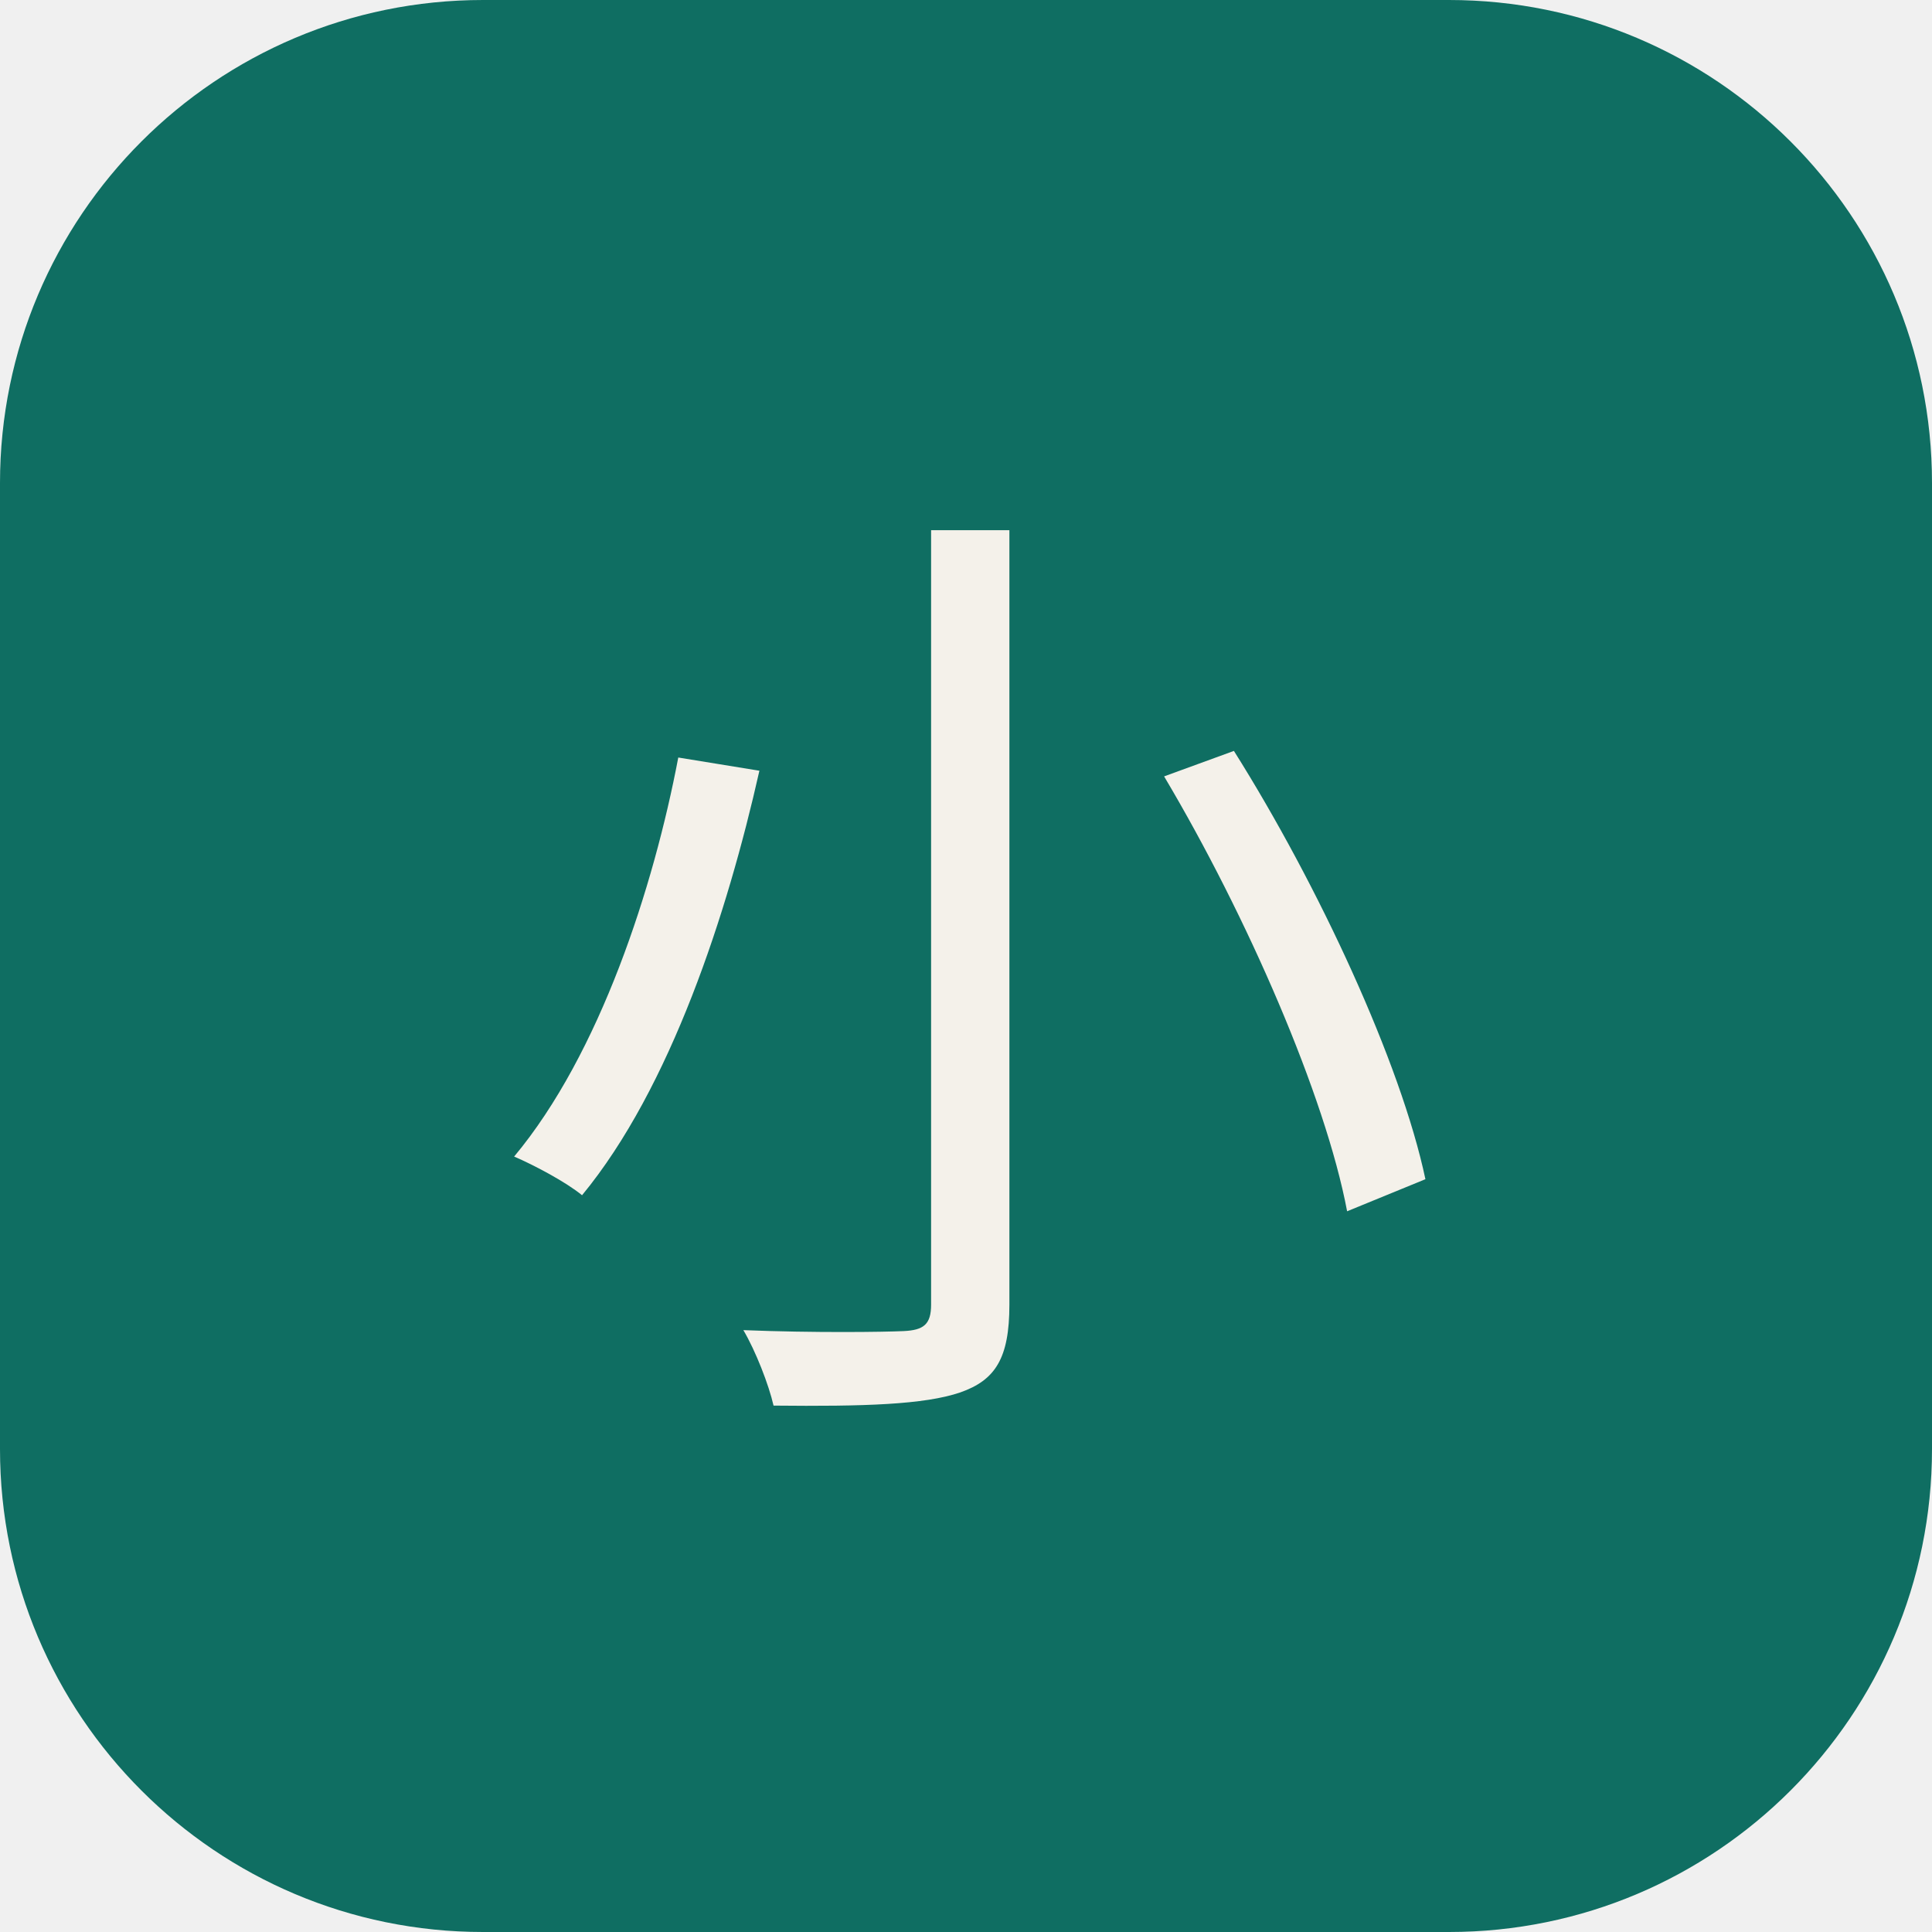
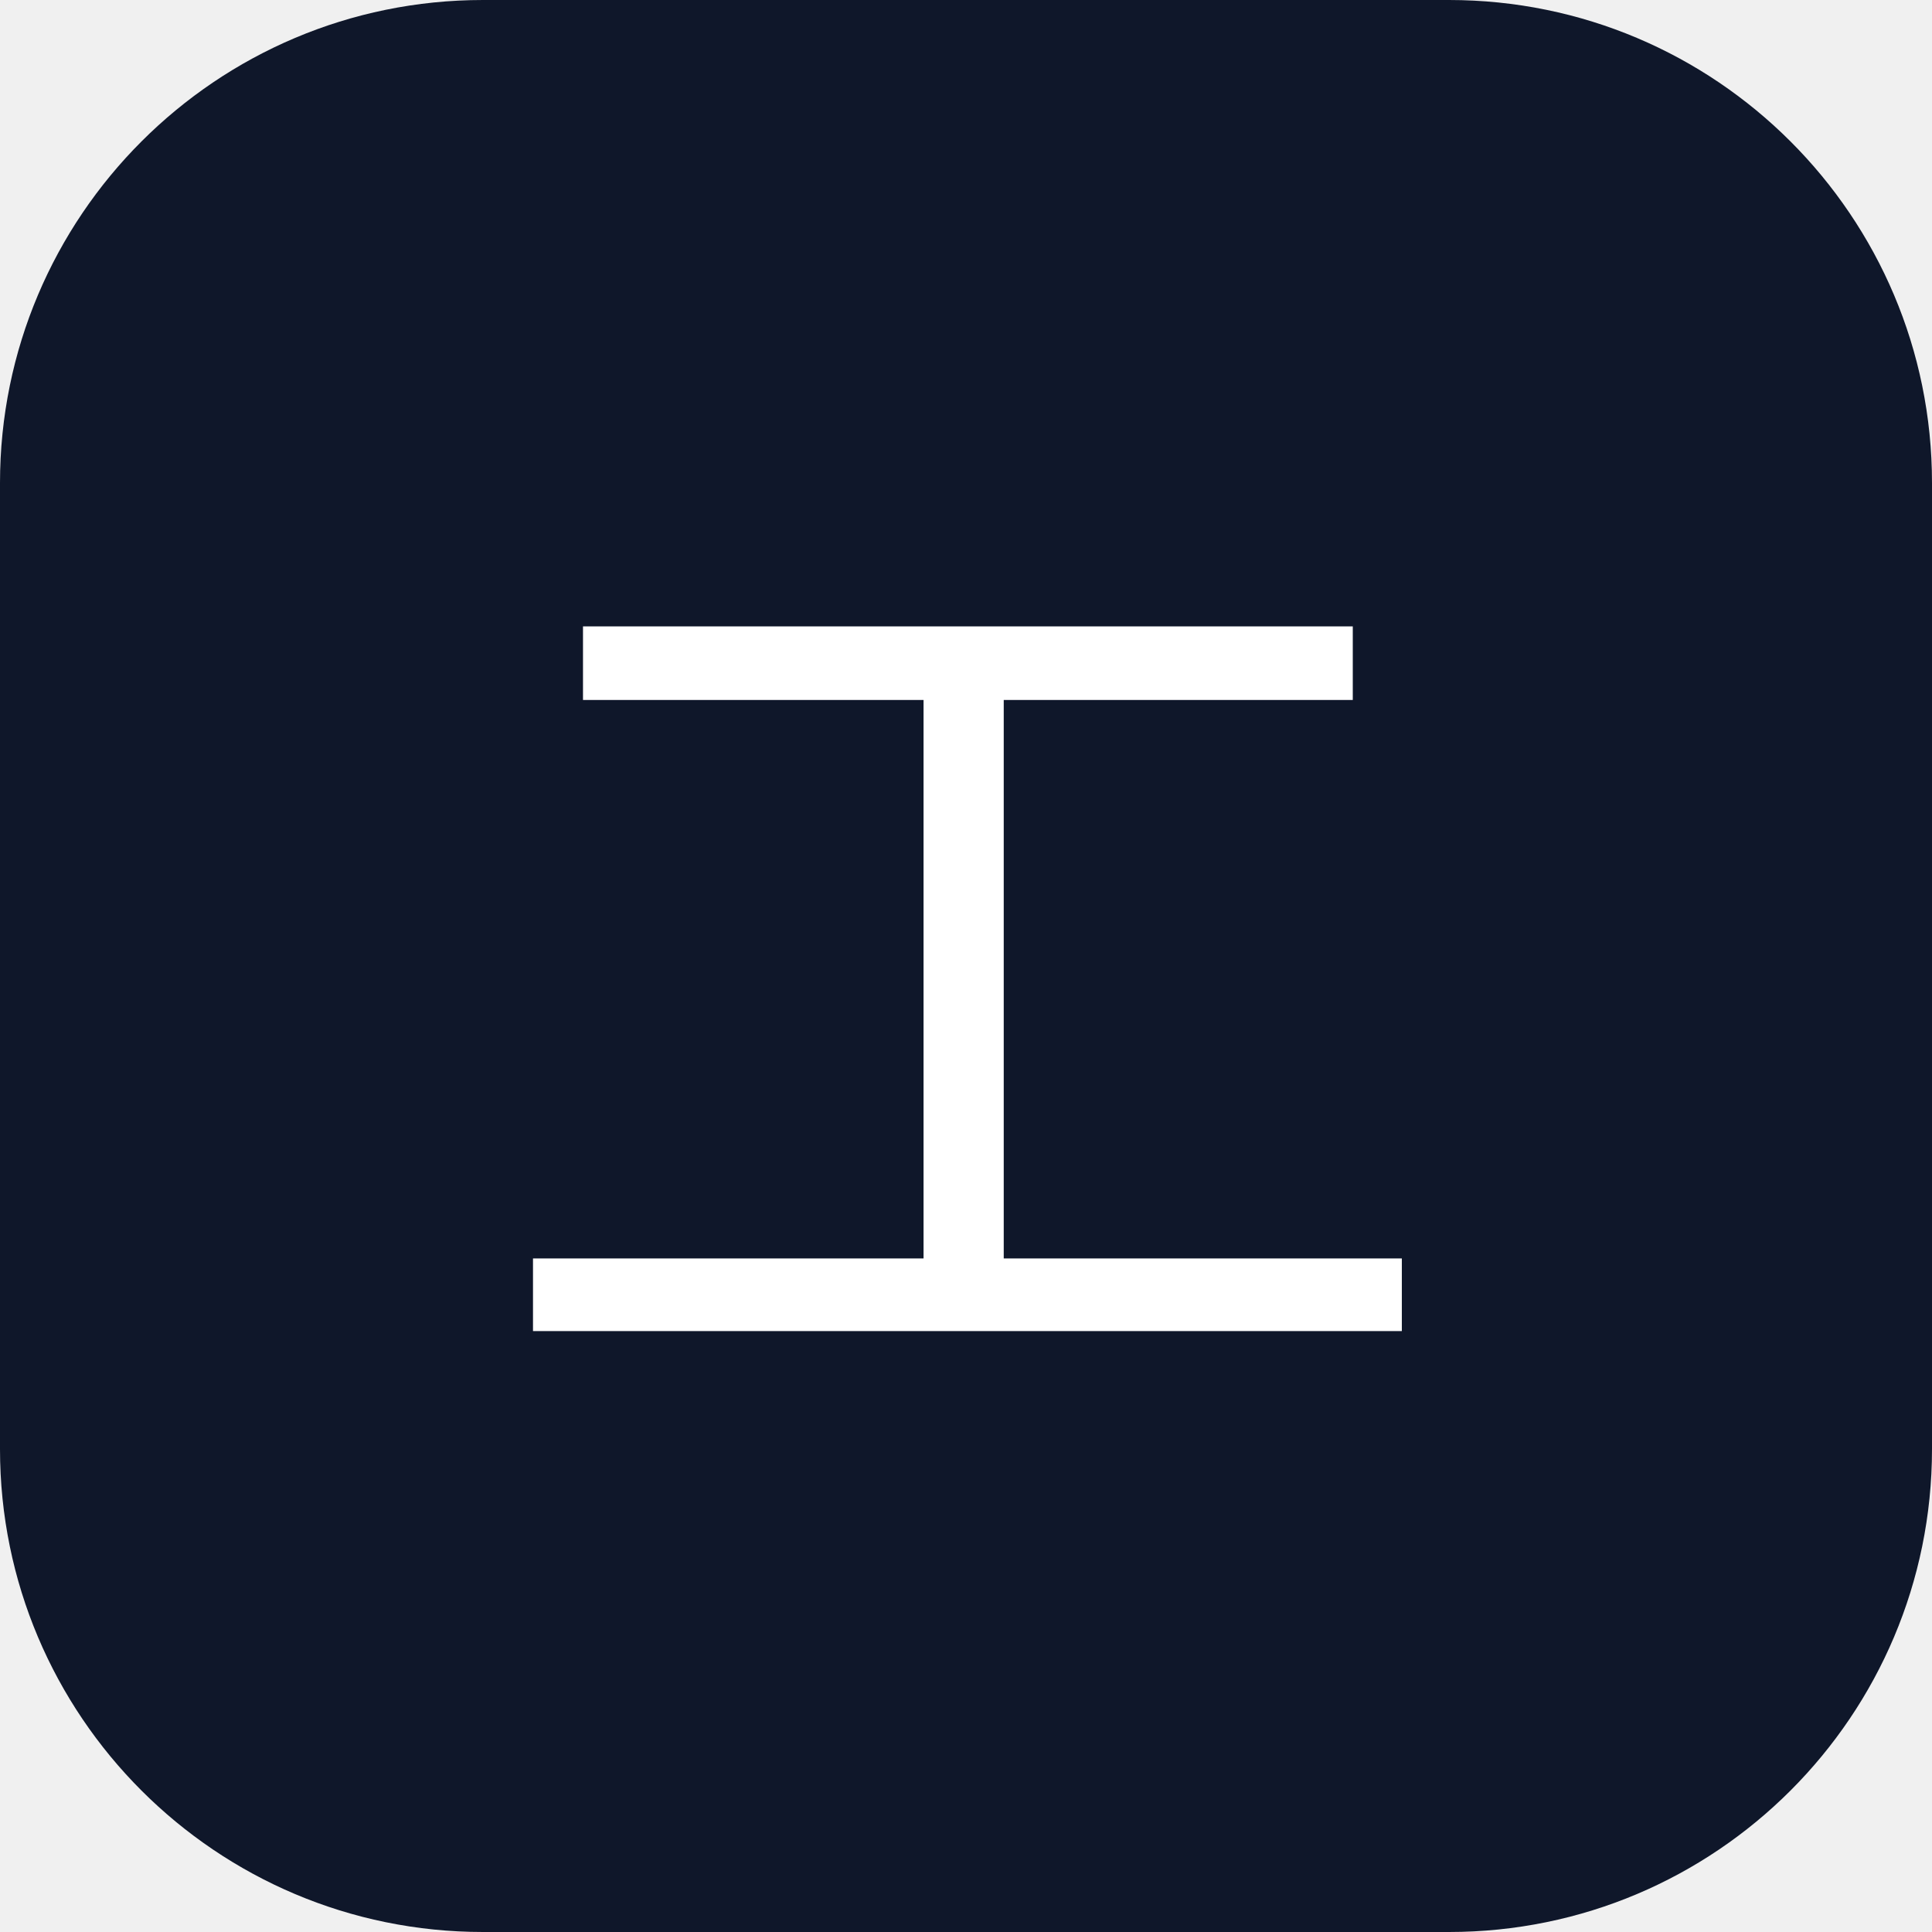
<svg xmlns="http://www.w3.org/2000/svg" viewBox="0 0 32 32" role="img" aria-label="小工具大全">
-   <rect width="32" height="32" rx="8" fill="#0f6e62" />
-   <text x="16" y="22" text-anchor="middle" font-size="16" font-family="Noto Sans TC, sans-serif" fill="#f4f1ea">小</text>
+   <rect width="32" height="32" rx="8" fill="#0F172A" />
+   <text x="16" y="22" text-anchor="middle" font-size="16" font-family="Noto Sans TC, sans-serif" fill="#FFFFFF">工</text>
</svg>
